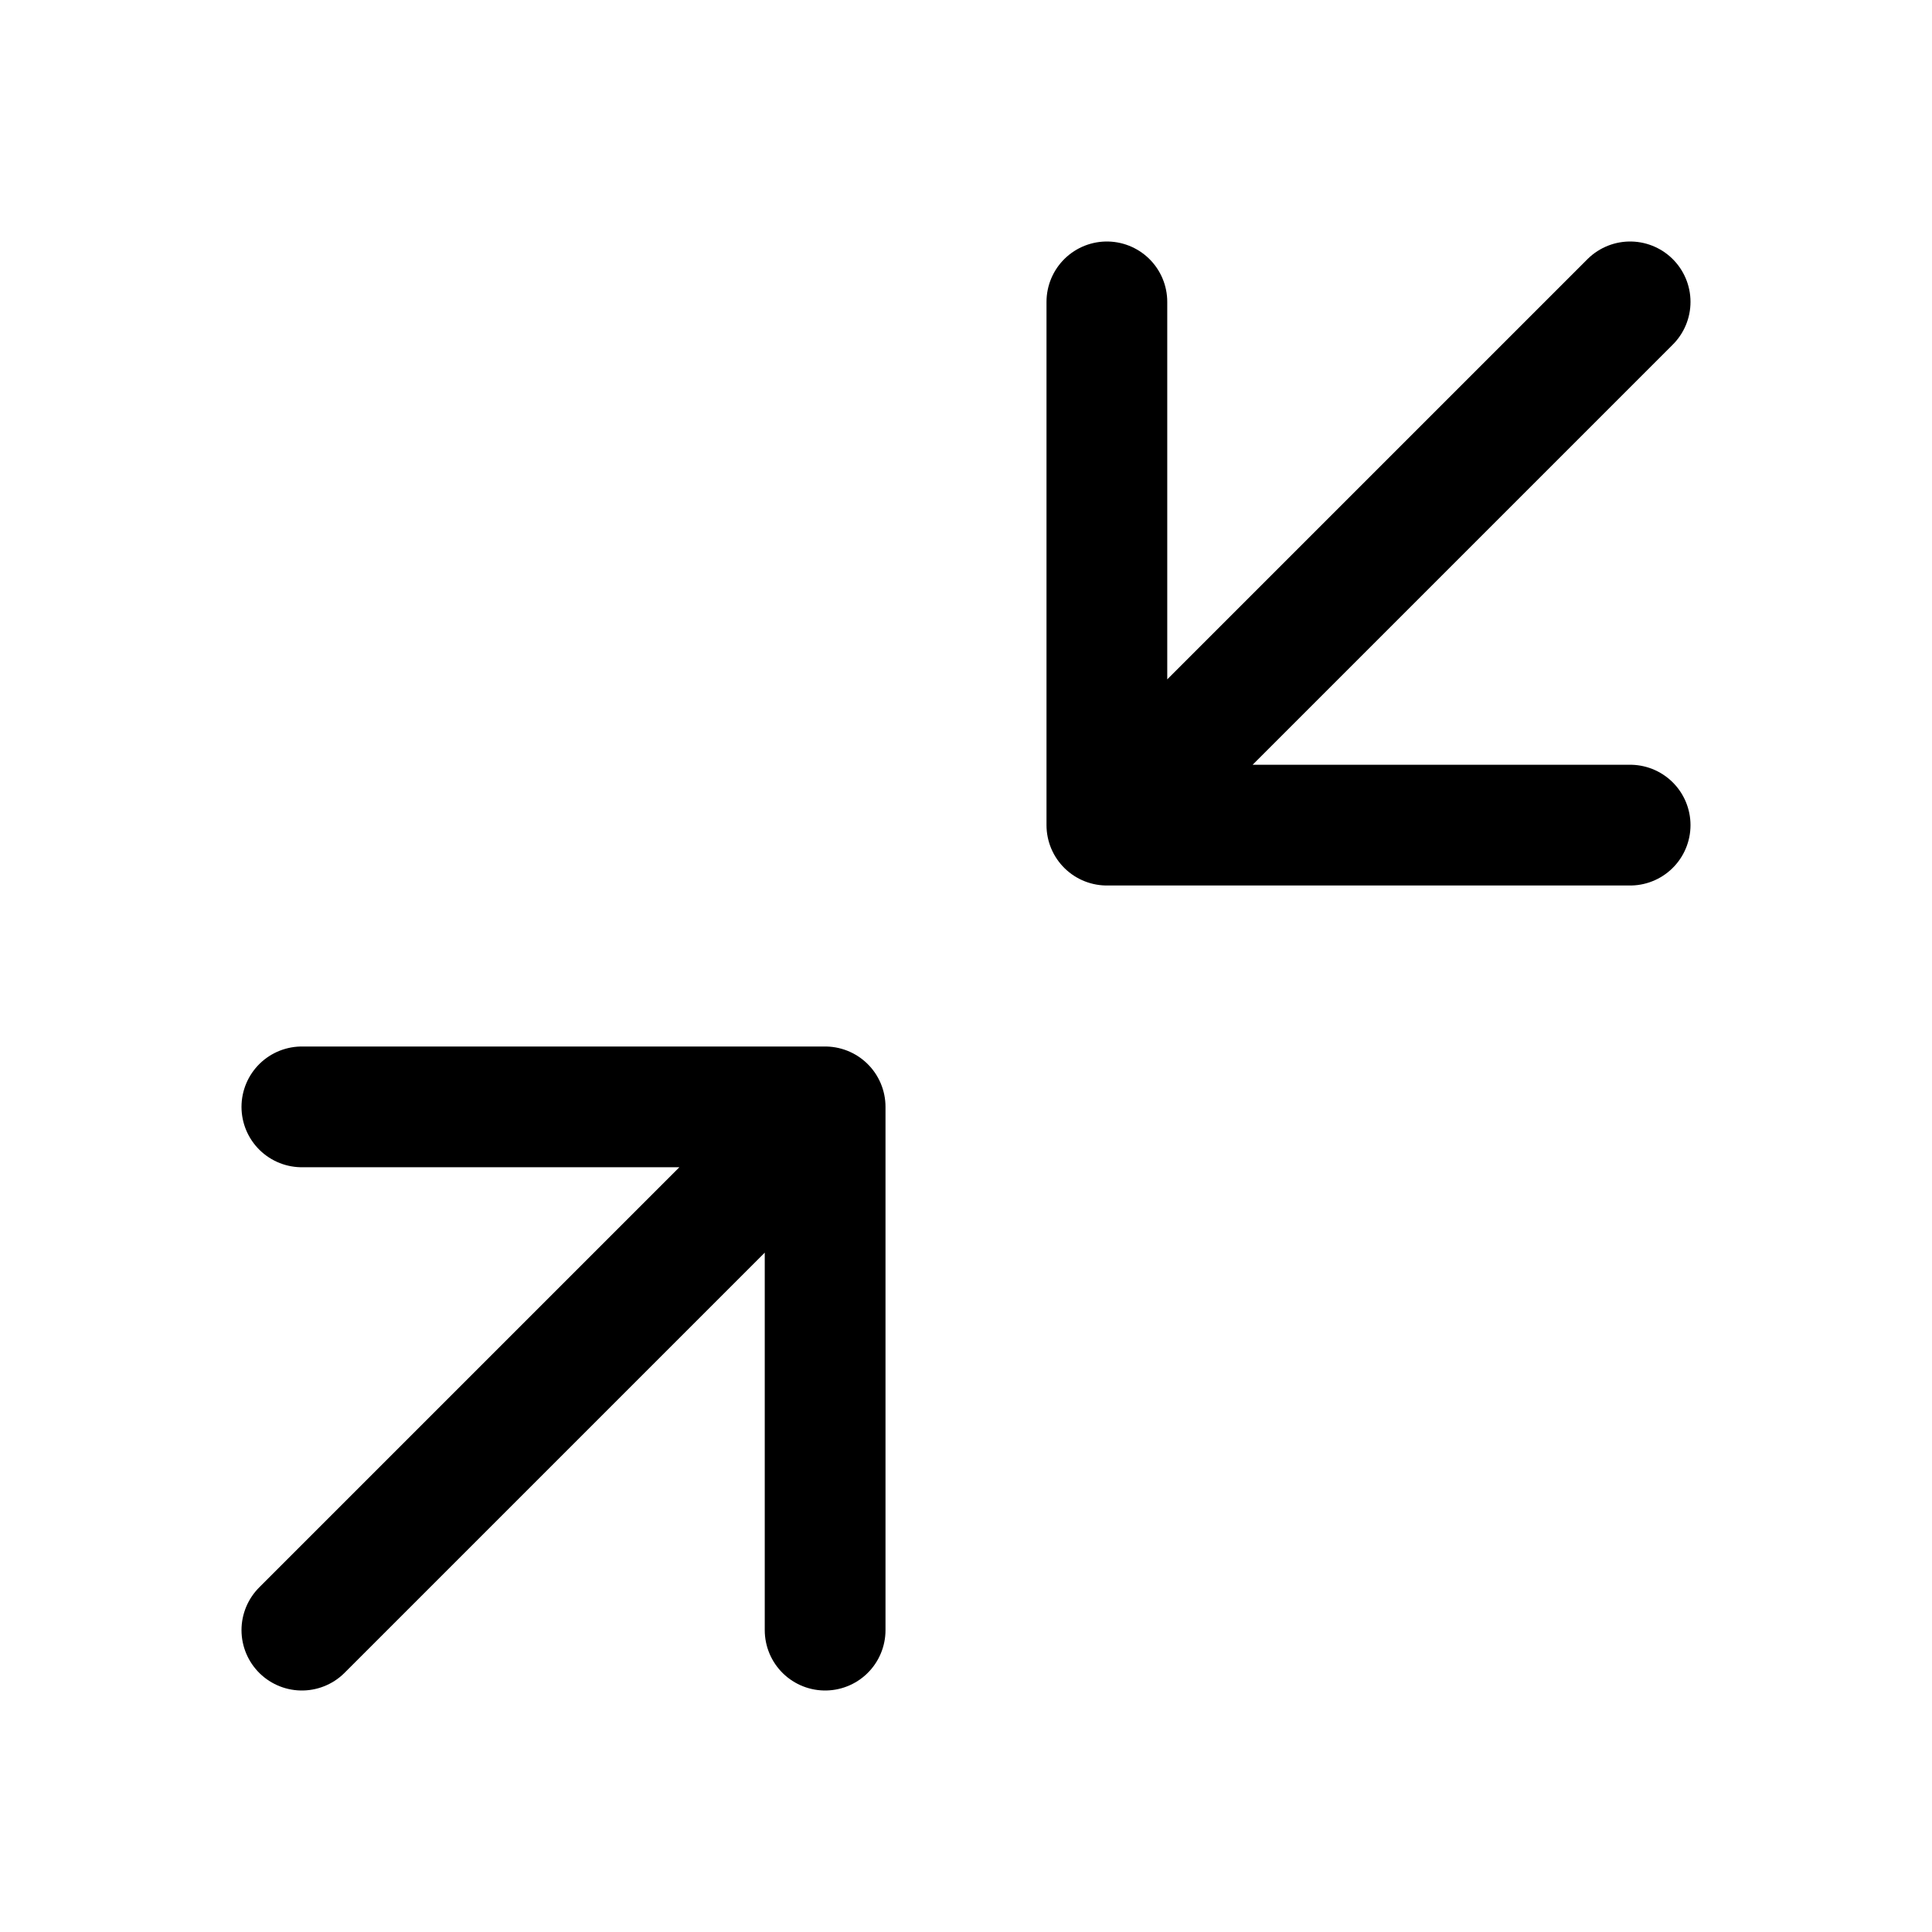
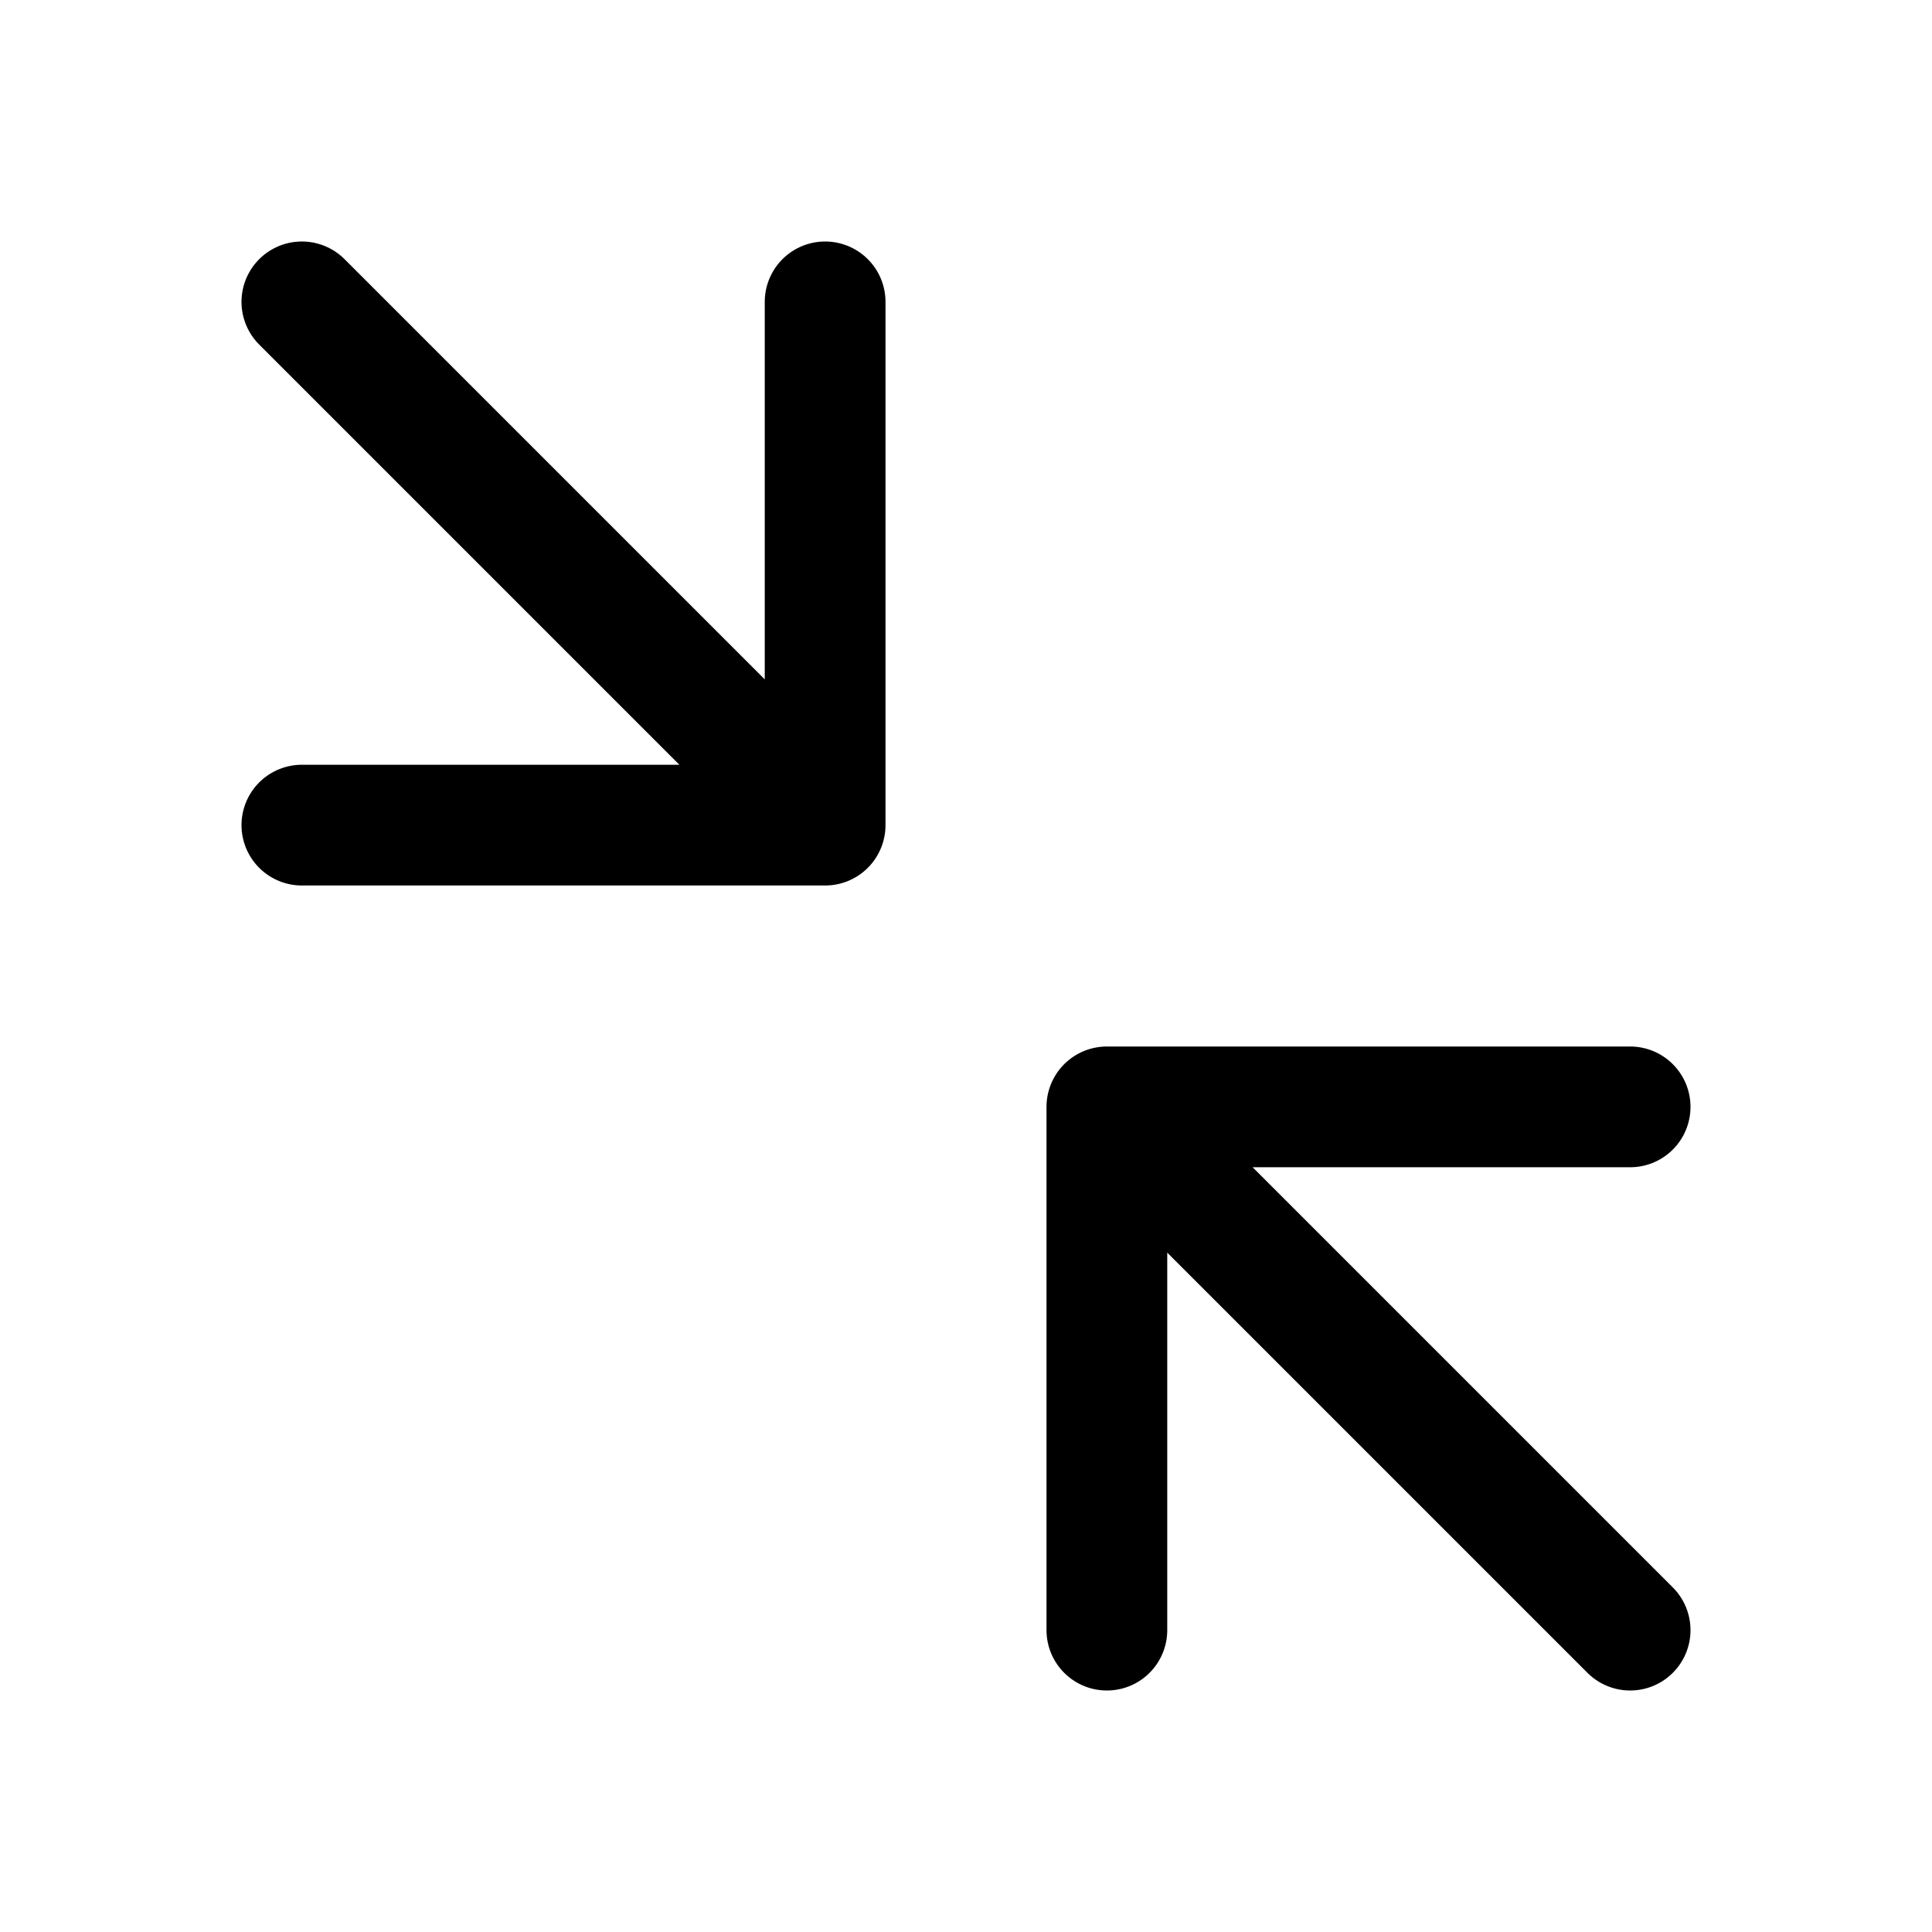
- <svg xmlns="http://www.w3.org/2000/svg" width="24" height="24" fill="none" viewBox="0 0 24 24">
-   <path stroke="currentColor" stroke-linecap="round" stroke-linejoin="round" stroke-width="1.5" d="M13.75 3.75v6.5m0 0h6.5m-6.5 0 6.5-6.5m-10 16.5v-6.5m0 0h-6.5m6.5 0-6.5 6.5" />
+ <svg xmlns="http://www.w3.org/2000/svg" viewBox="0 0 24 24" fill="none">
+   <path d="M10.25 3.75V10.25M10.25 10.25H3.75M10.25 10.25L3.75 3.75M13.75 20.25V13.75M13.75 13.75H20.25M13.75 13.75L20.25 20.25" stroke="currentColor" stroke-width="1.5" stroke-linecap="round" stroke-linejoin="round" />
</svg>
